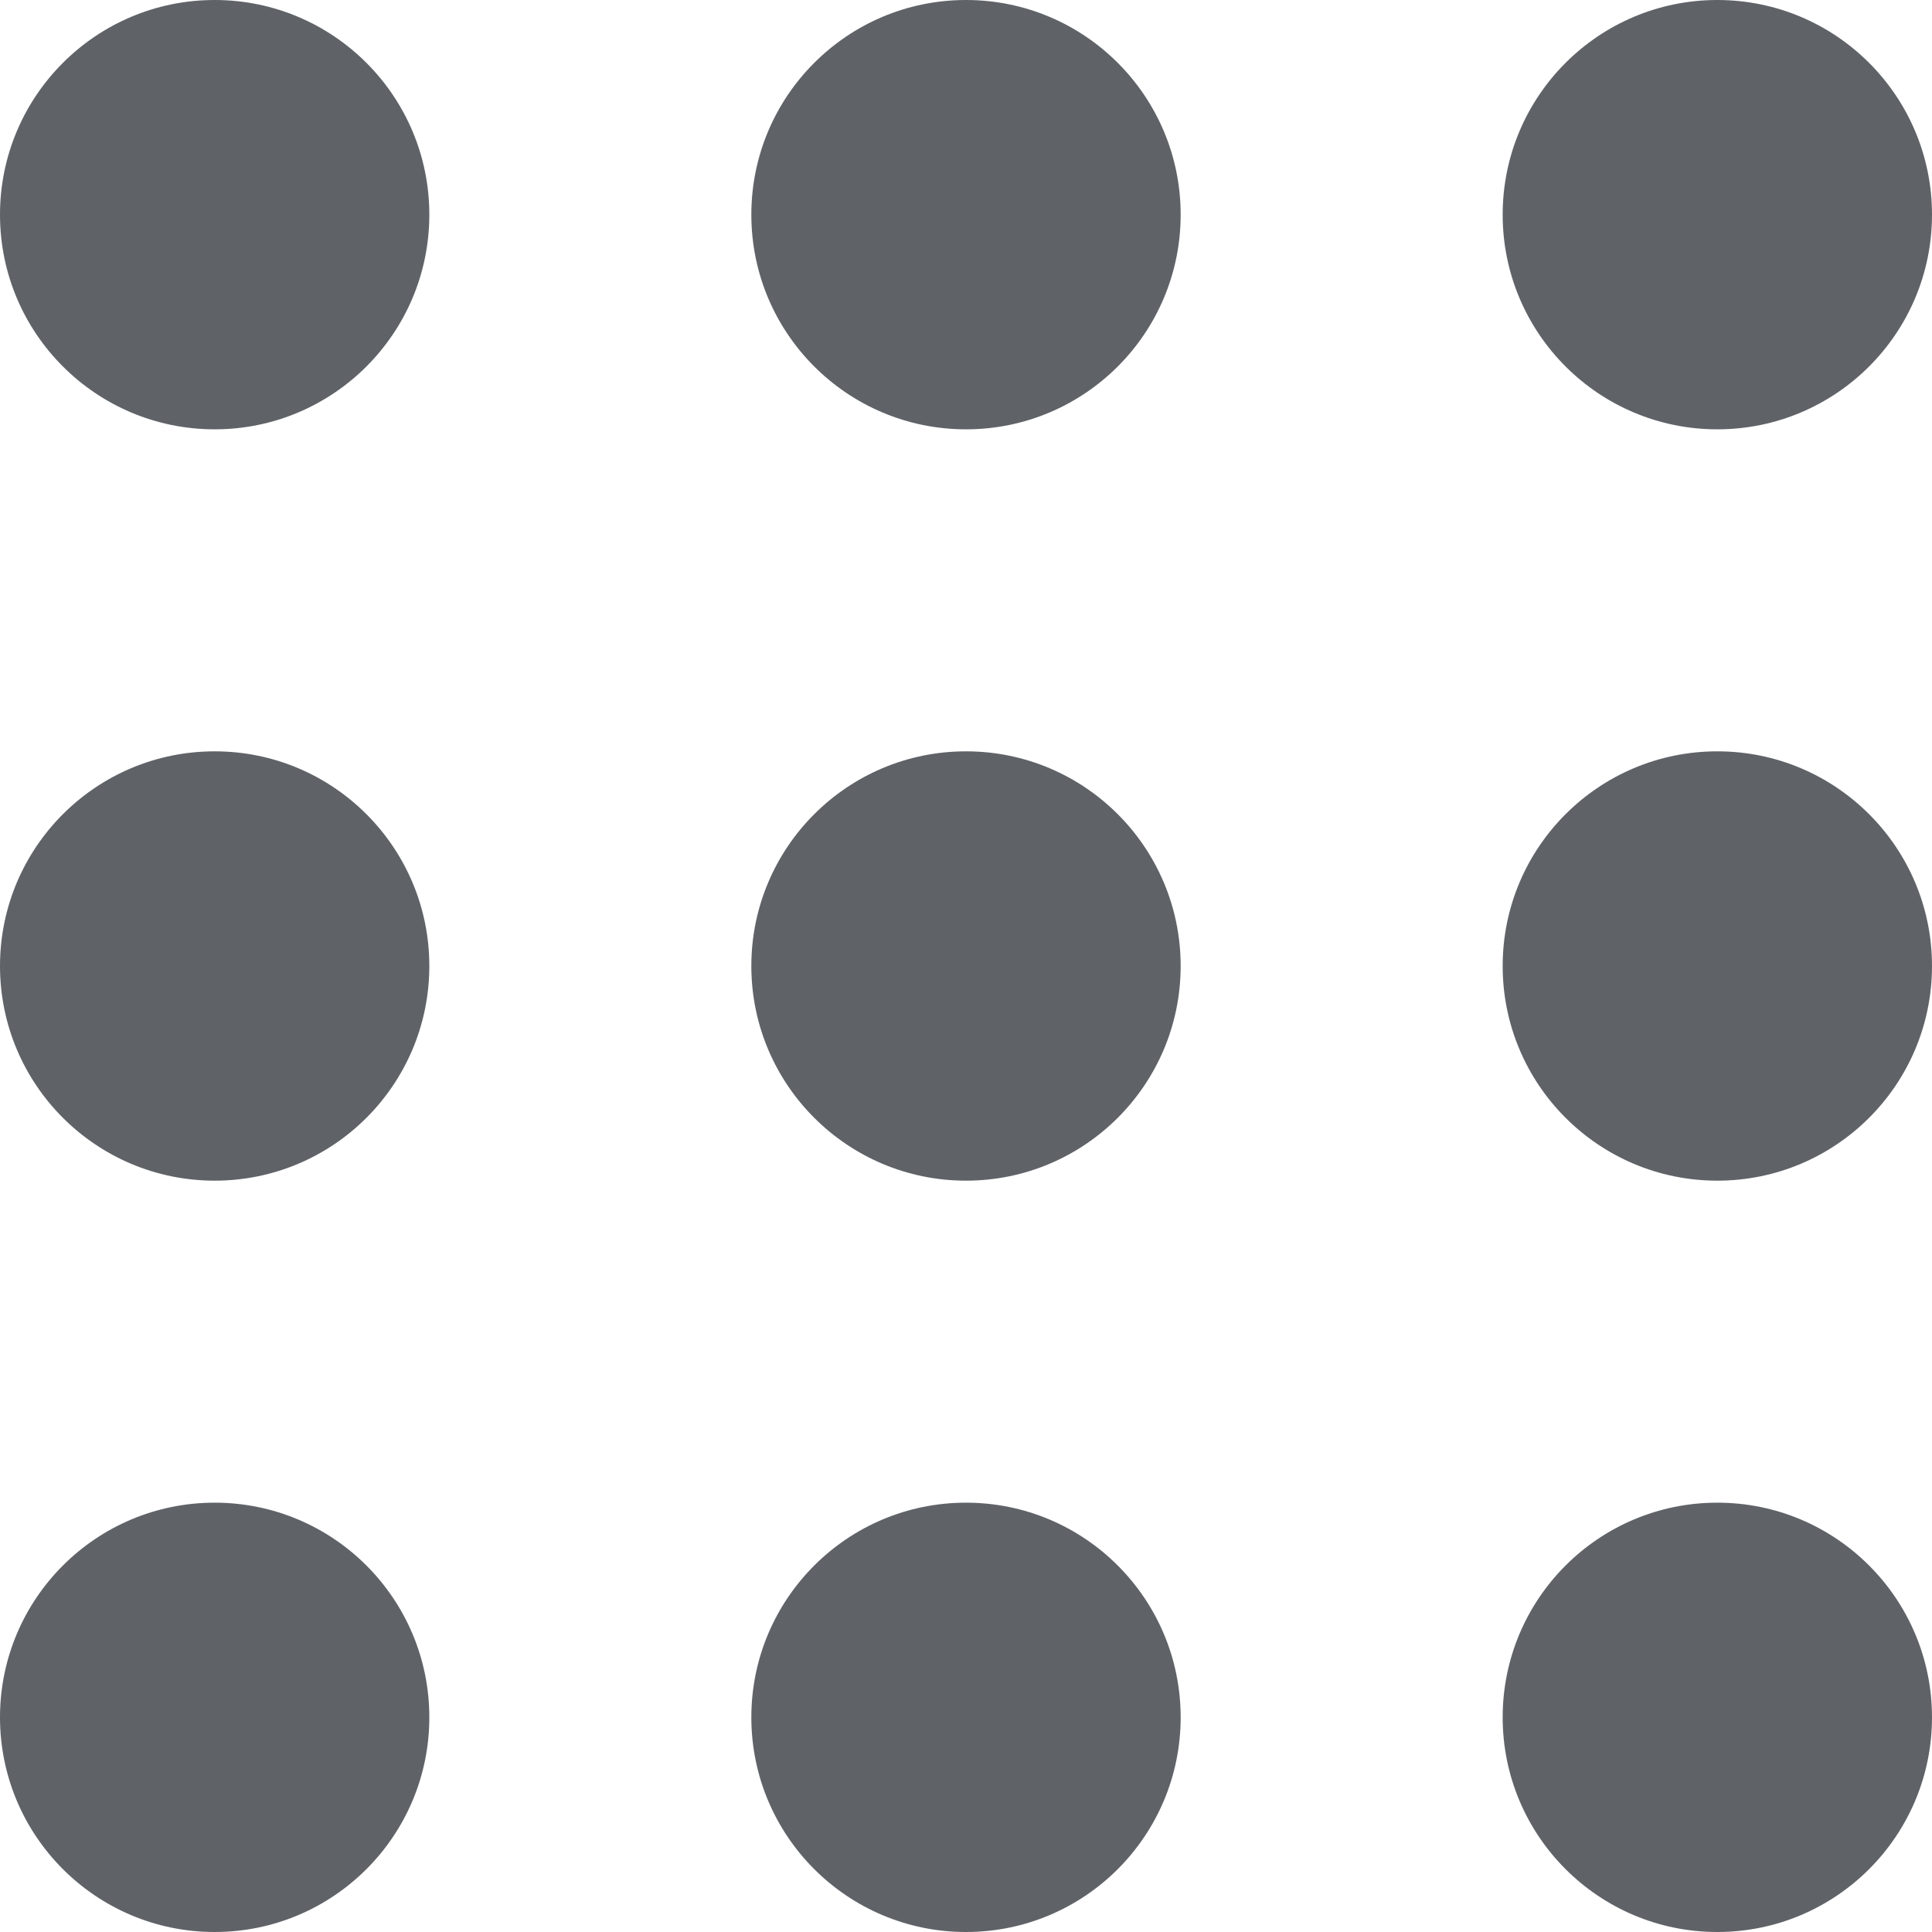
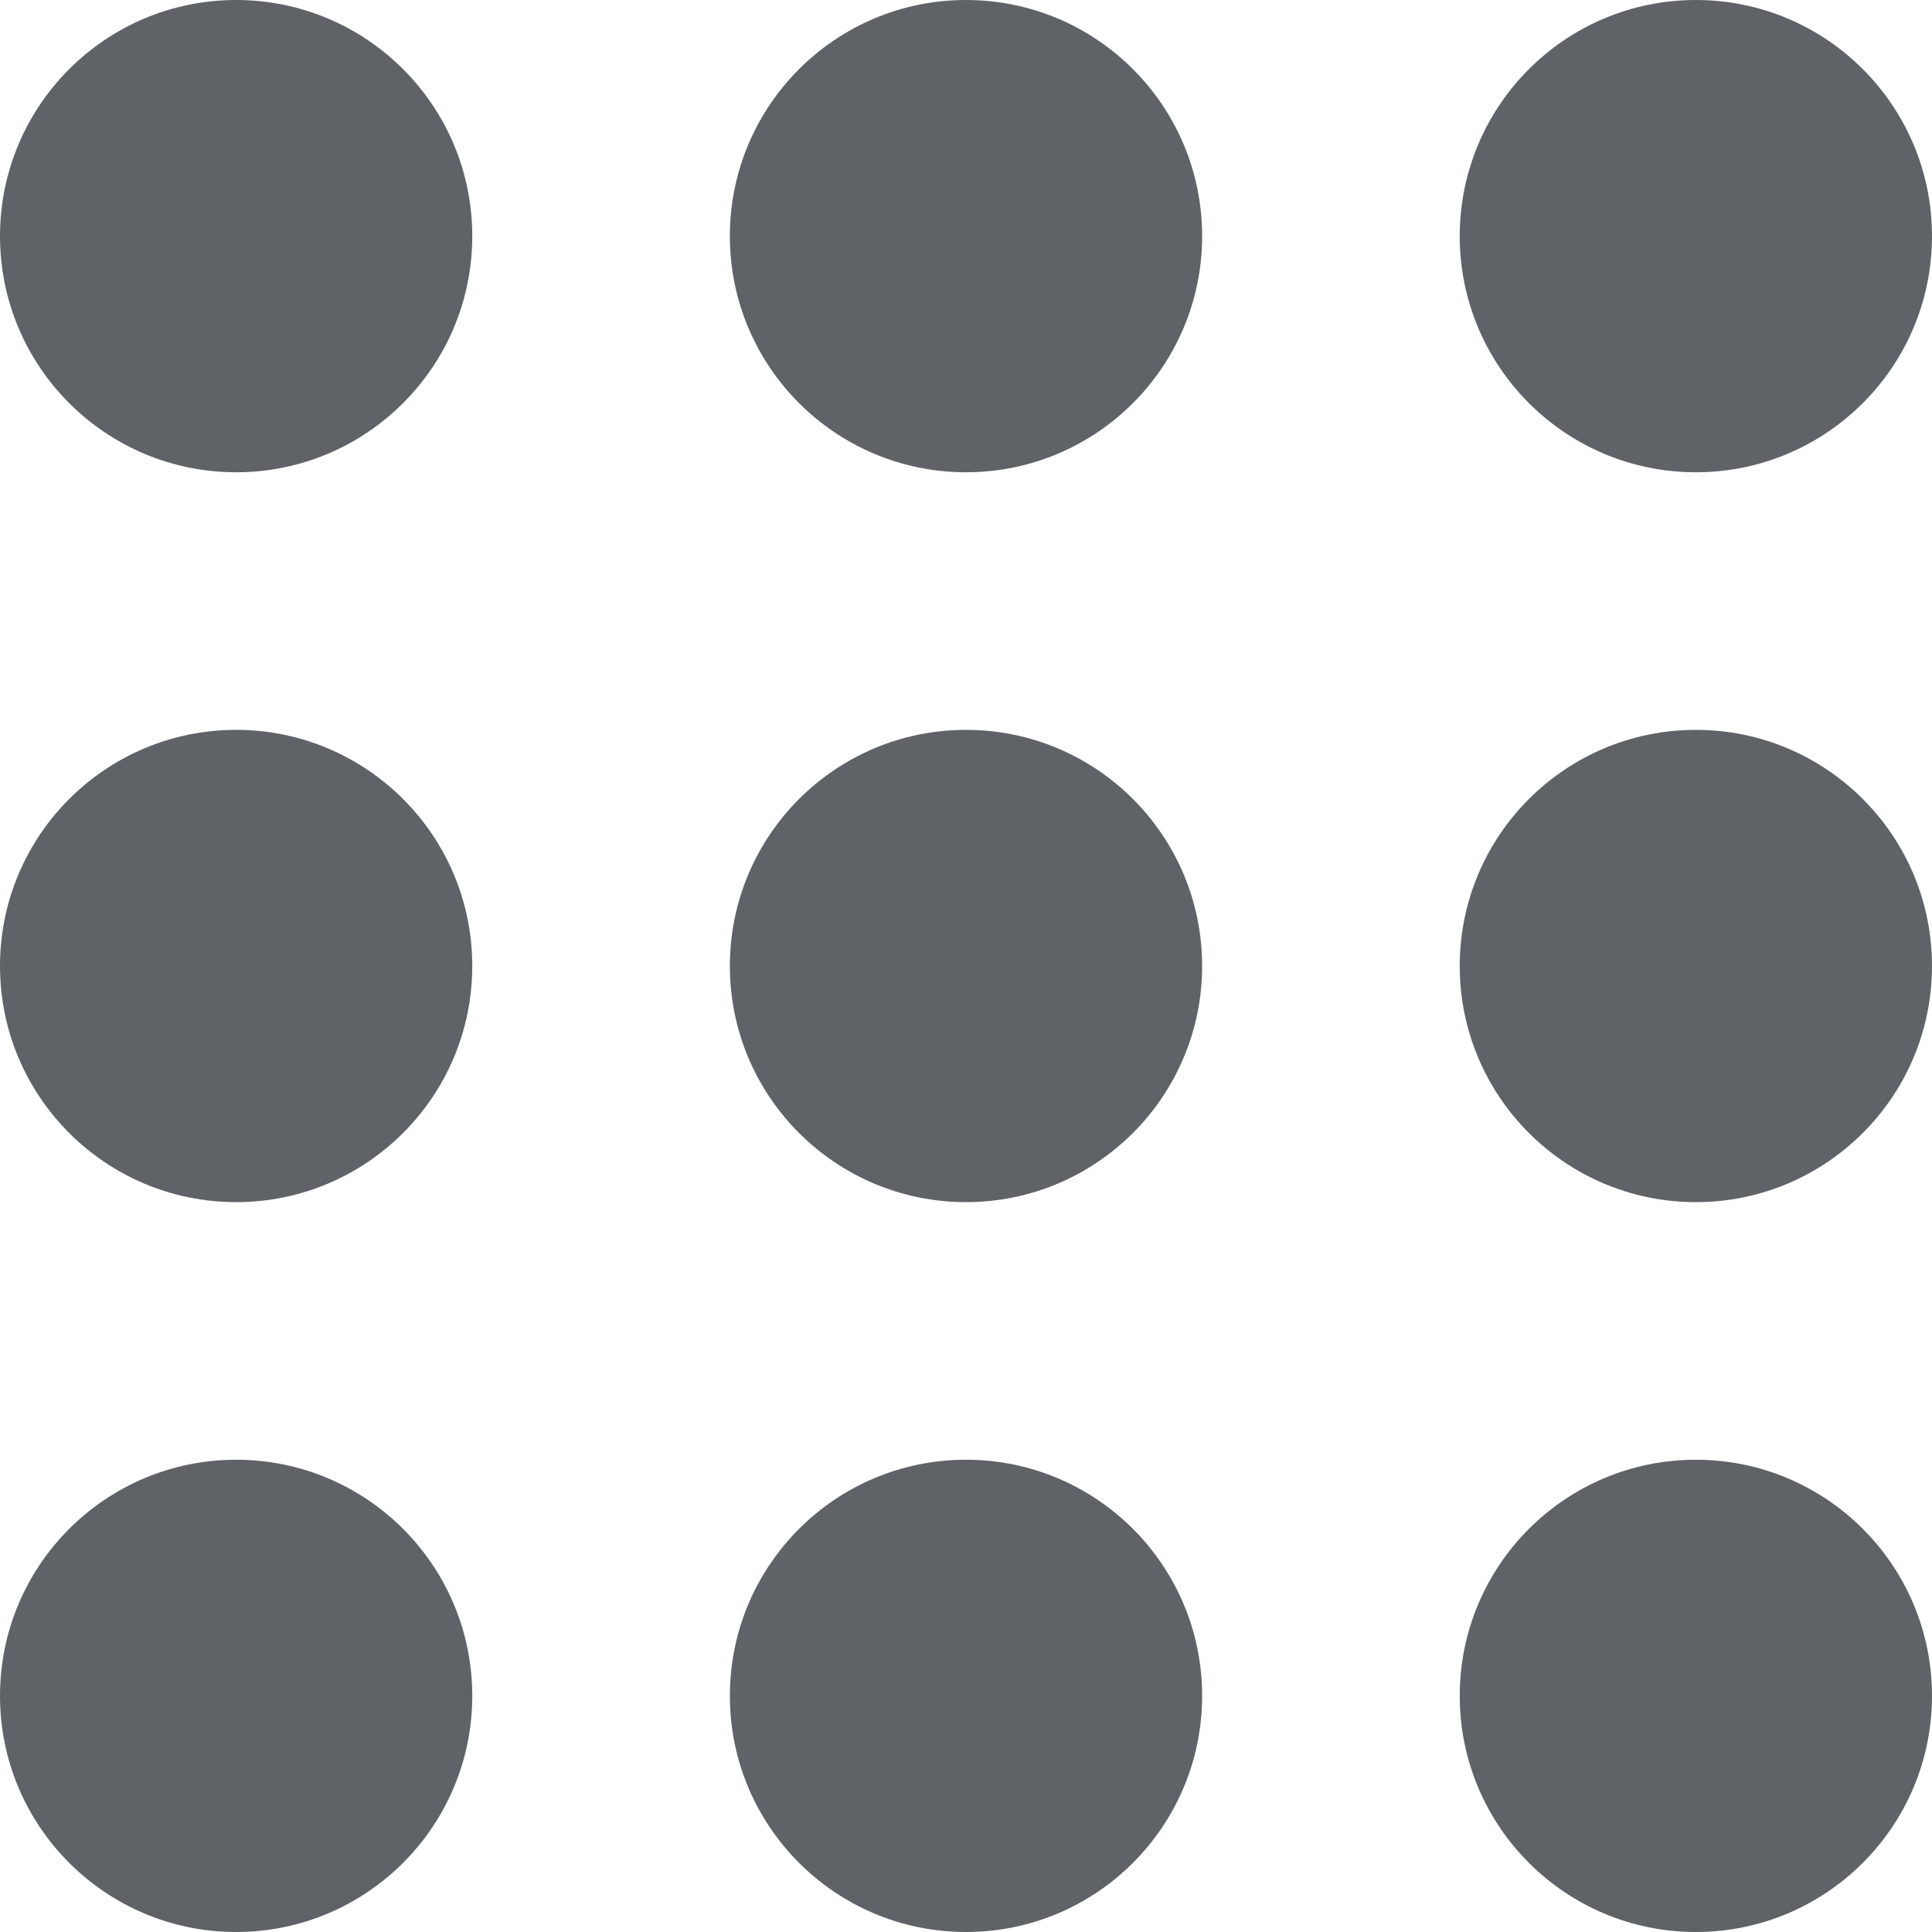
- <svg xmlns="http://www.w3.org/2000/svg" id="Layer_1" data-name="Layer 1" viewBox="0 0 18 18">
-   <defs>
-     <style>.cls-1{fill:#5f6368;}</style>
-   </defs>
-   <circle class="cls-1" cx="9" cy="2" r="2" />
-   <circle class="cls-1" cx="16" cy="2" r="2" />
-   <circle class="cls-1" cx="2" cy="2" r="2" />
-   <circle class="cls-1" cx="9" cy="9" r="2" />
-   <circle class="cls-1" cx="16" cy="9" r="2" />
-   <circle class="cls-1" cx="2" cy="9" r="2" />
-   <circle class="cls-1" cx="9" cy="16" r="2" />
-   <circle class="cls-1" cx="16" cy="16" r="2" />
-   <circle class="cls-1" cx="2" cy="16" r="2" />
+ <svg xmlns="http://www.w3.org/2000/svg" version="1.1" id="Layer_1" x="0px" y="0px" viewBox="0 0 18 18" style="enable-background:new 0 0 18 18;" xml:space="preserve">
+   <style type="text/css">
+ 	.st0{fill:#5F6368;}
+ </style>
+   <circle class="st0" cx="9" cy="2.2" r="2.2" />
+   <circle class="st0" cx="15.8" cy="2.2" r="2.2" />
+   <circle class="st0" cx="2.2" cy="2.2" r="2.2" />
+   <circle class="st0" cx="9" cy="9" r="2.2" />
+   <circle class="st0" cx="15.8" cy="9" r="2.2" />
+   <circle class="st0" cx="2.2" cy="9" r="2.2" />
+   <circle class="st0" cx="9" cy="15.8" r="2.2" />
+   <circle class="st0" cx="15.8" cy="15.8" r="2.2" />
+   <circle class="st0" cx="2.2" cy="15.8" r="2.2" />
</svg>
